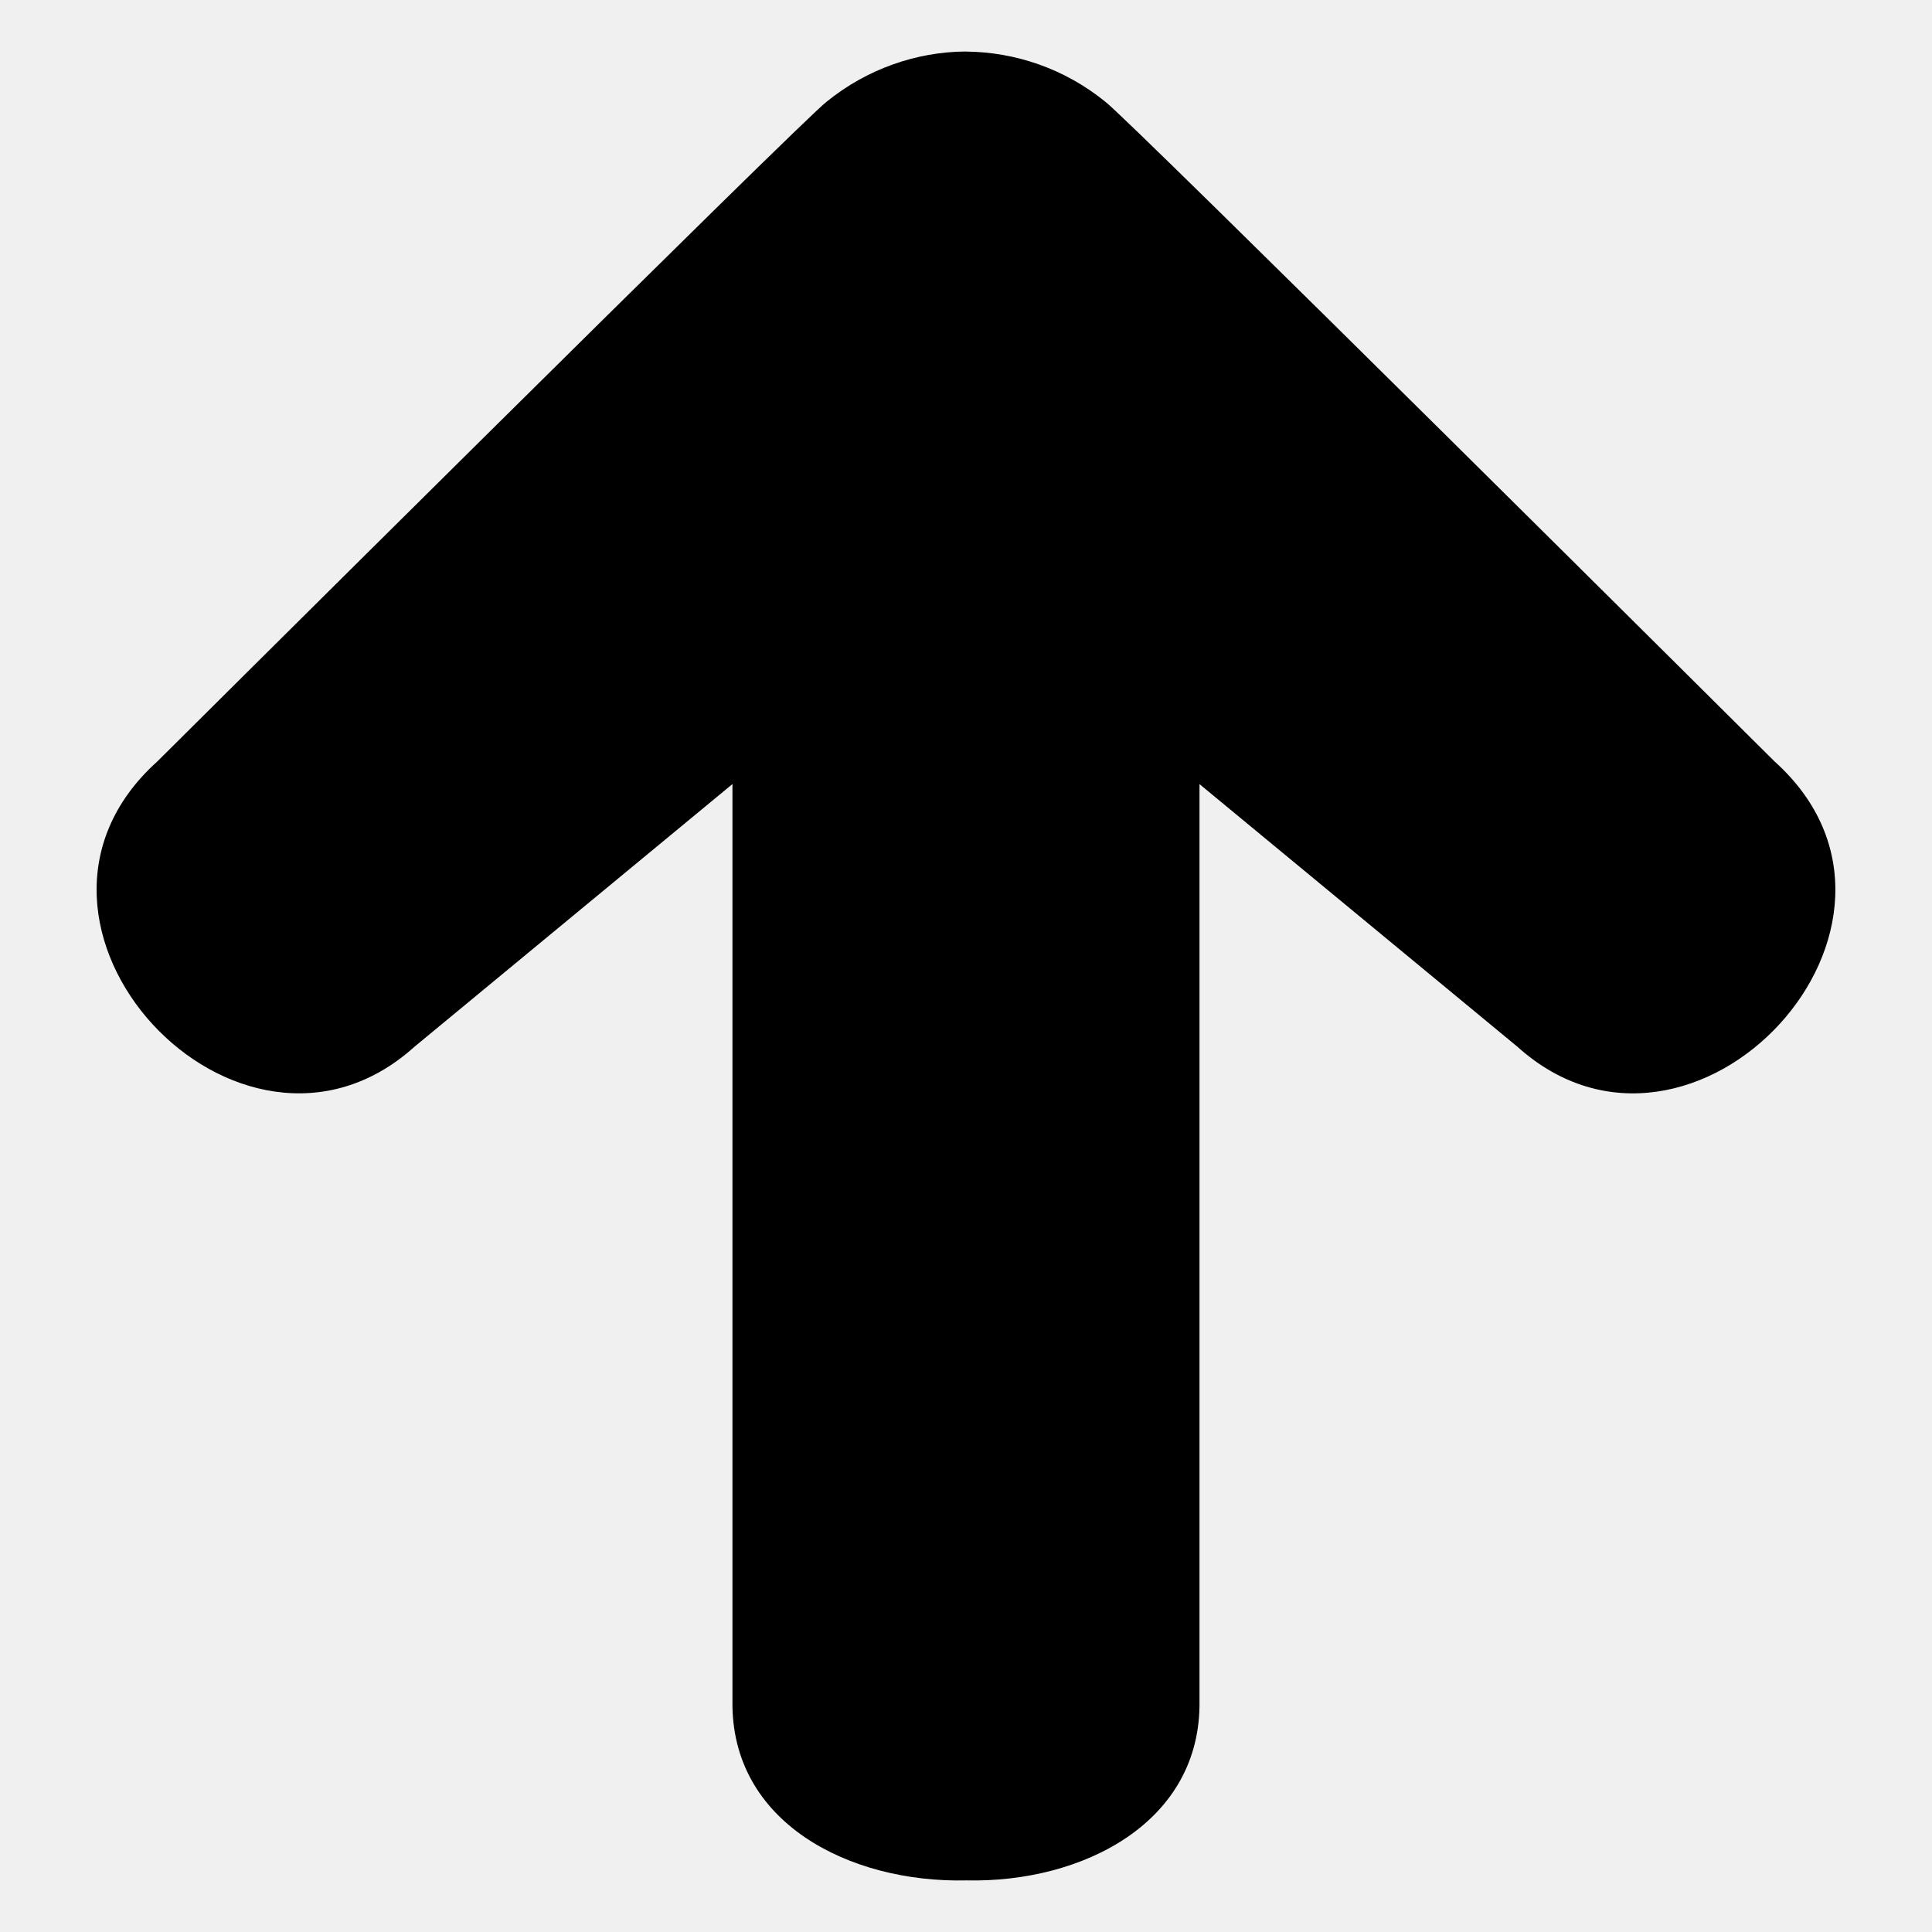
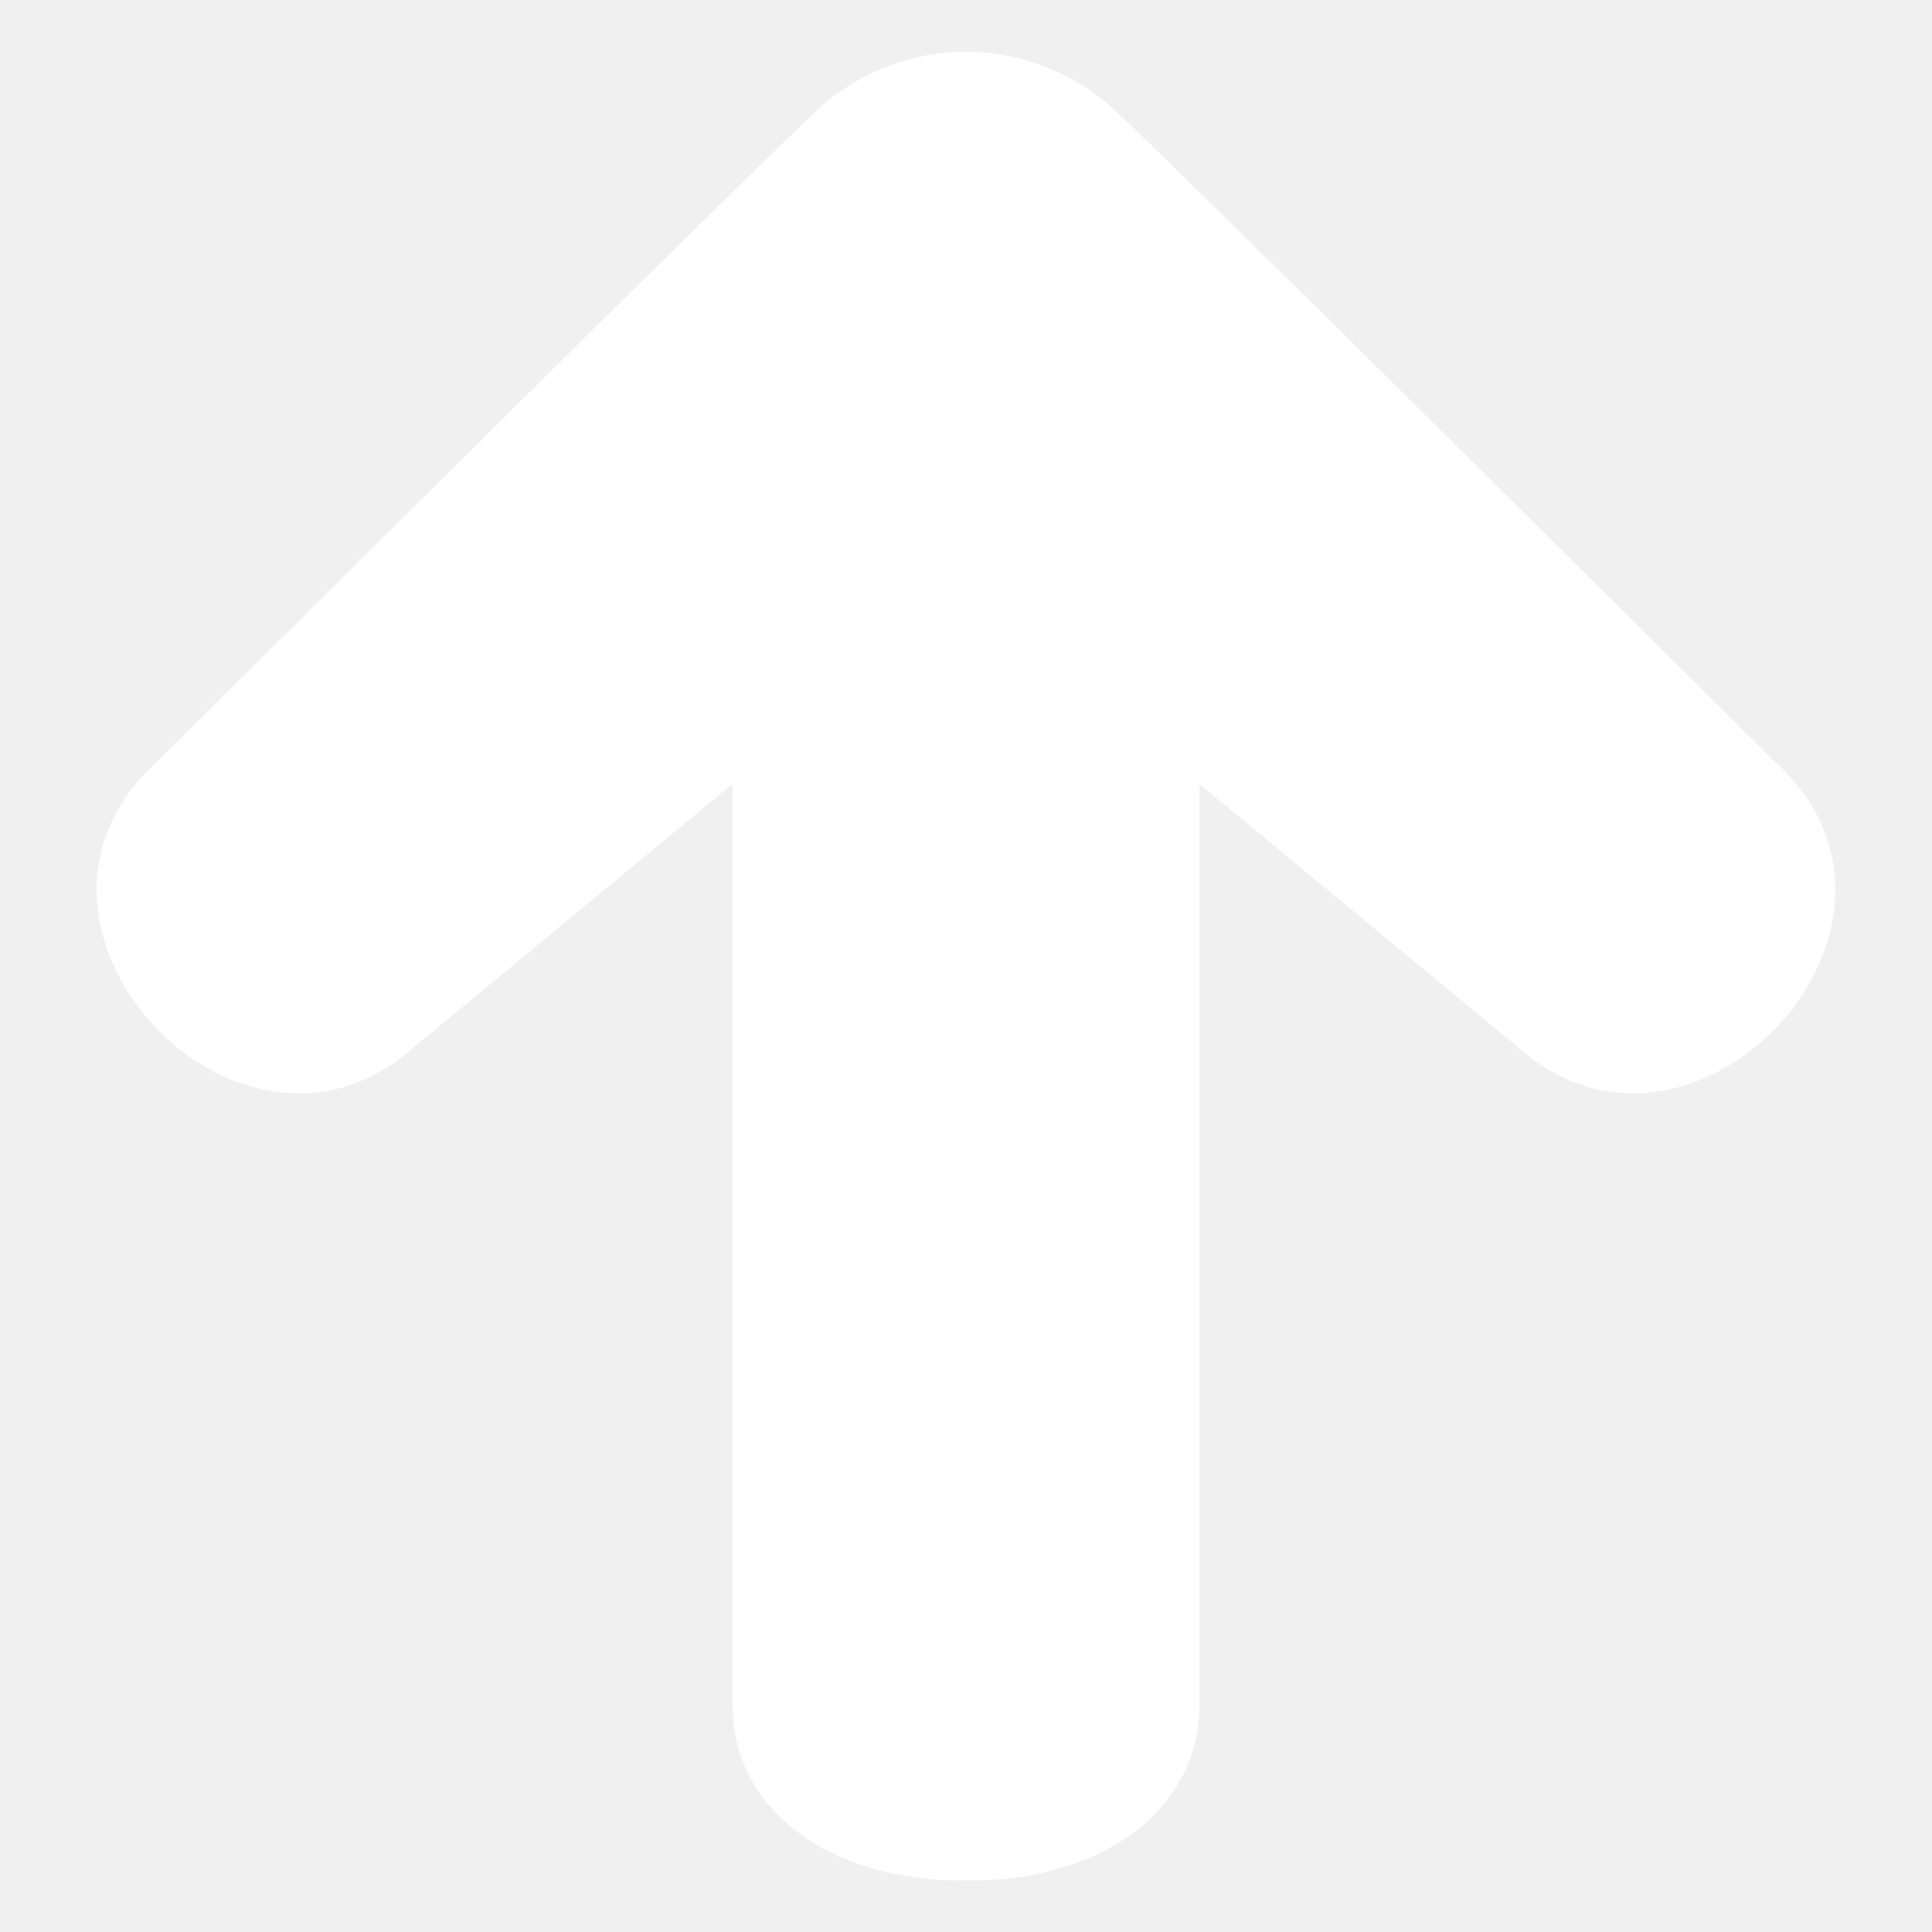
- <svg xmlns="http://www.w3.org/2000/svg" width="78.25" height="78.25" viewBox="10.25 11.5 78.25 78.25" enable-background="new 10.25 11.5 78.25 78.25">
-   <path d="M49.355 13.588c2.037.016 4.027.707 5.653 2.025.812.562 27.118 26.73 27.118 26.73 7.307 6.573-3.312 17.947-10.414 11.555l-12.88-10.64v37.11c.085 4.945-4.737 7.398-9.44 7.292-4.74.11-9.56-2.345-9.476-7.29V43.256l-12.88 10.64c-7.1 6.393-17.72-4.98-10.414-11.556 0 0 26.308-26.166 27.12-26.73 1.626-1.316 3.617-2.008 5.613-2.024v.002z" />
+ <svg xmlns="http://www.w3.org/2000/svg" width="78.25" height="78.25" viewBox="0 0 78.25 78.25">
+   <path fill="#fff" d="M39.106 2.088c2.038.016 4.027.707 5.653 2.025.81.562 27.117 26.73 27.117 26.73 7.308 6.573-3.312 17.947-10.414 11.556l-12.88-10.642v37.11c.085 4.944-4.736 7.397-9.44 7.292-4.74.11-9.56-2.346-9.477-7.29V31.756l-12.88 10.64c-7.1 6.394-17.72-4.98-10.414-11.556 0 0 26.308-26.166 27.12-26.73 1.626-1.316 3.617-2.008 5.613-2.024v.002z" />
</svg>
